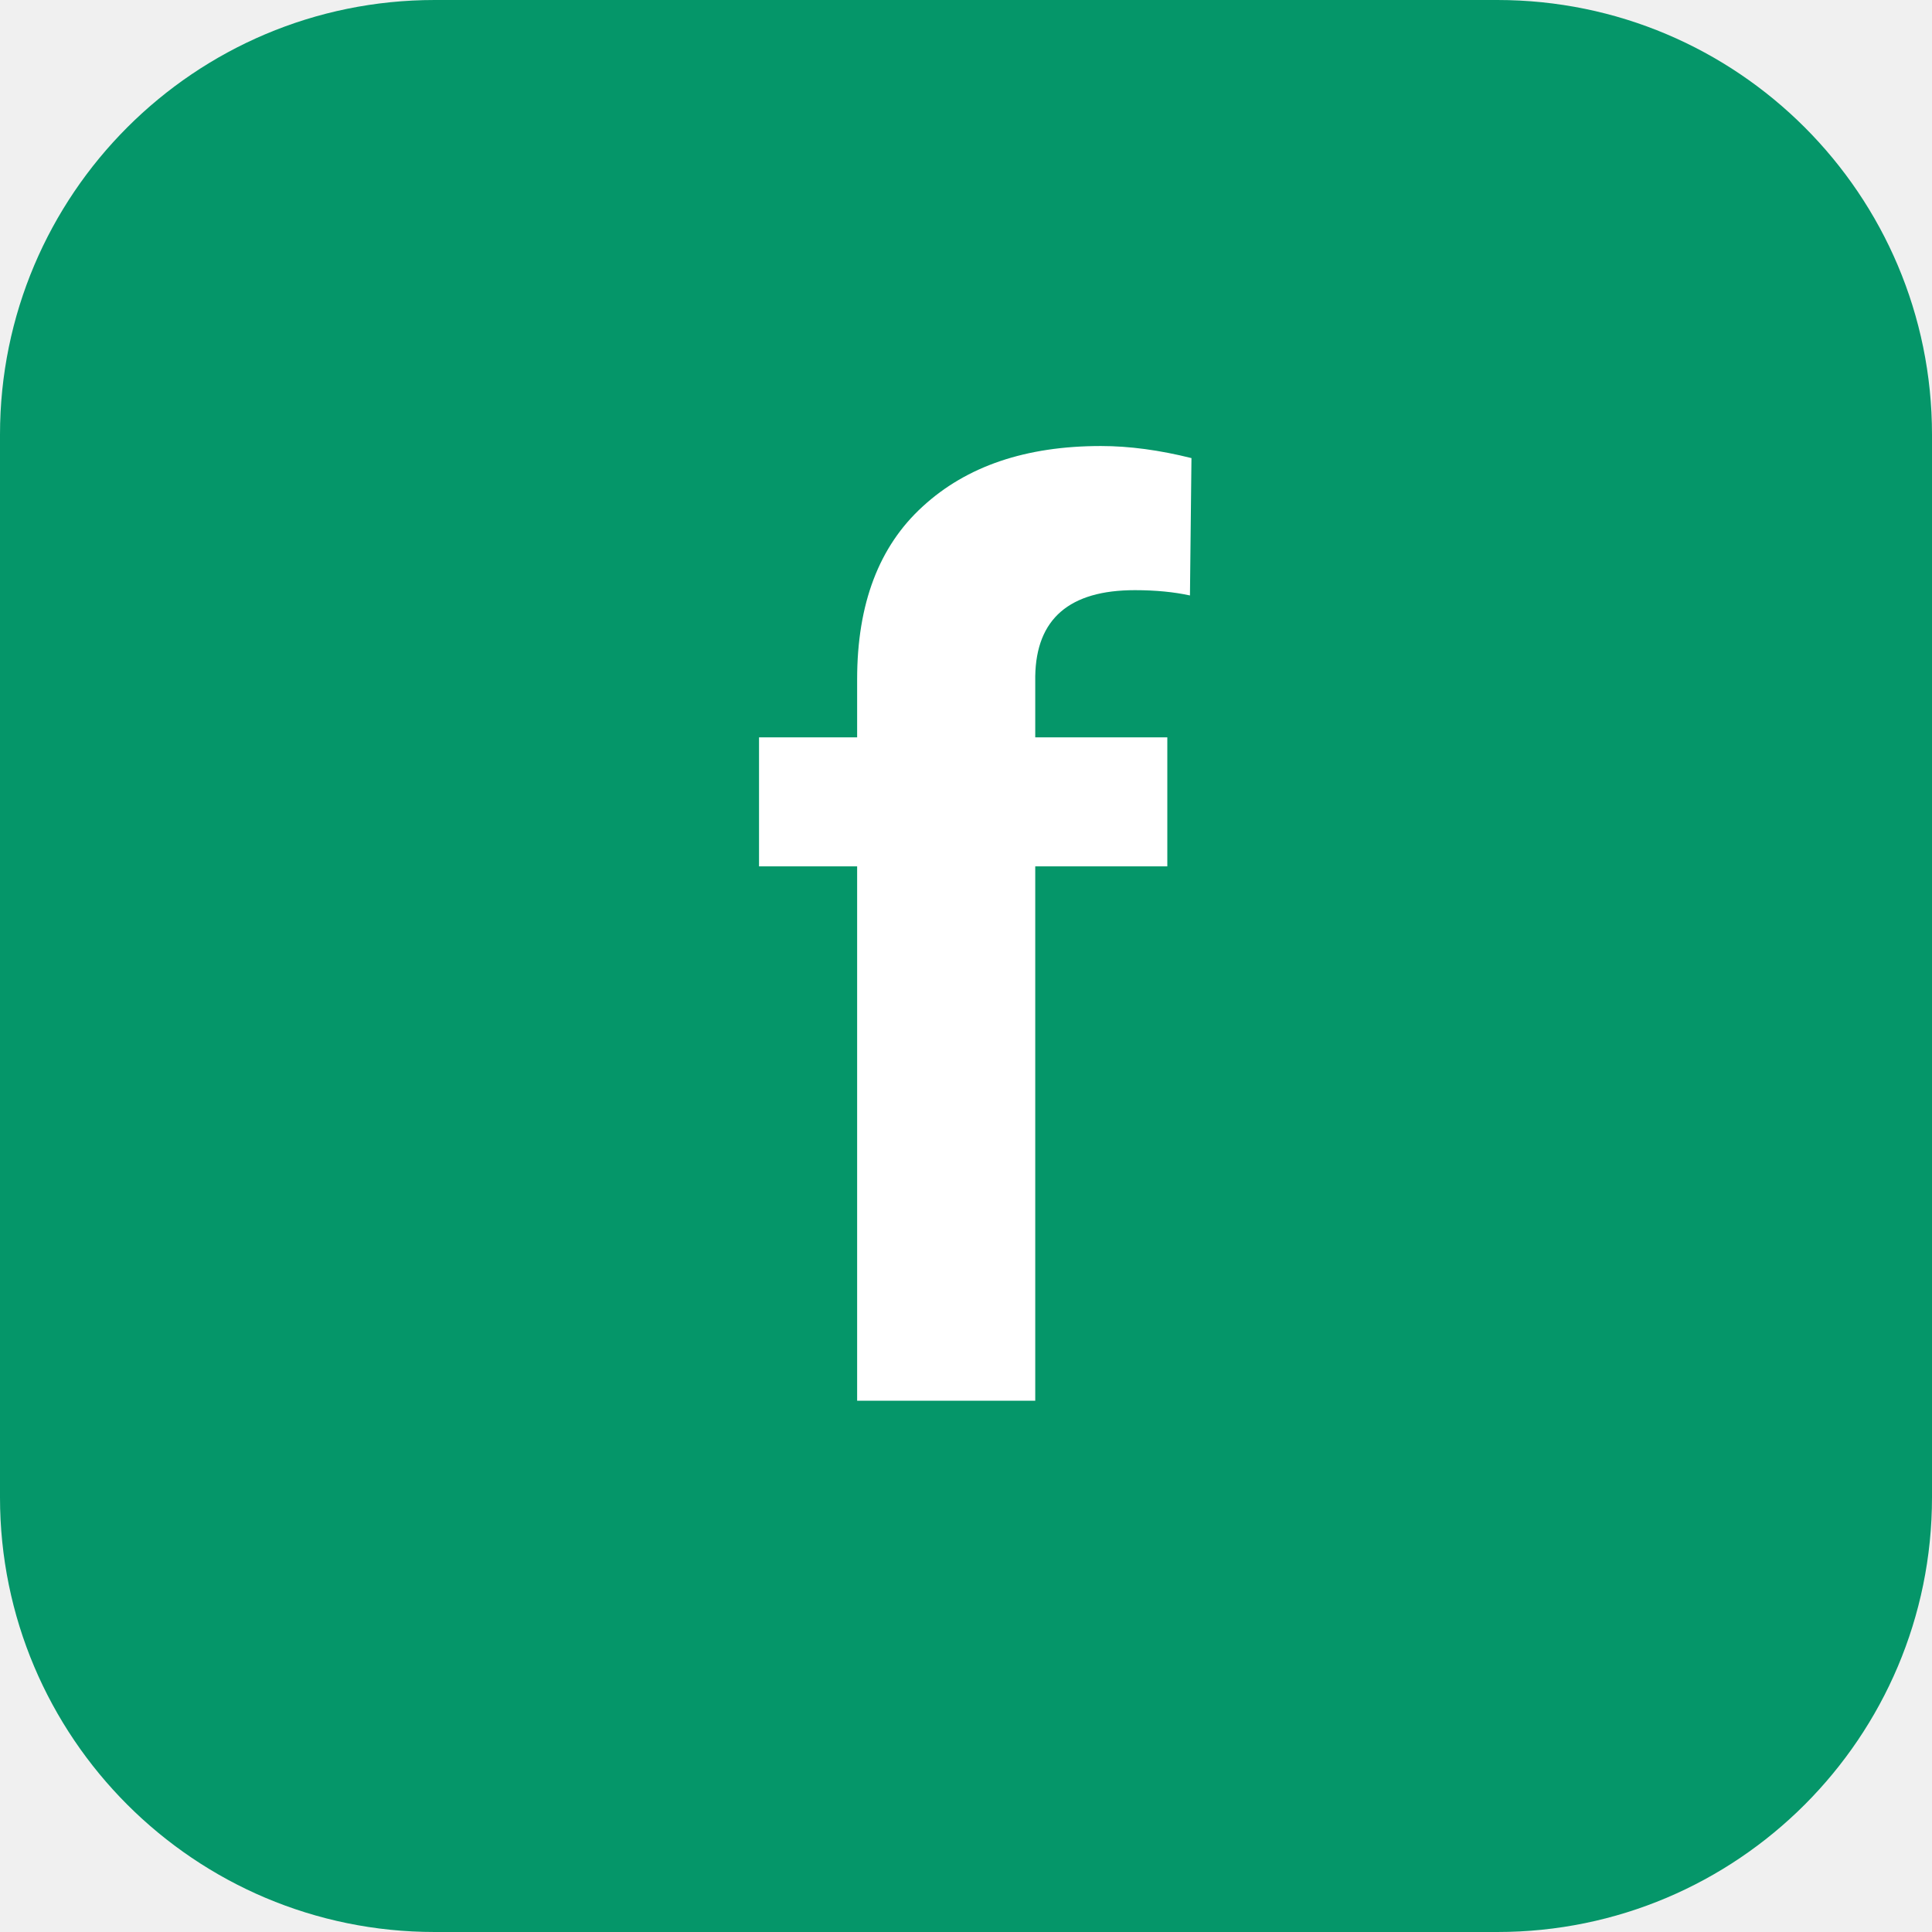
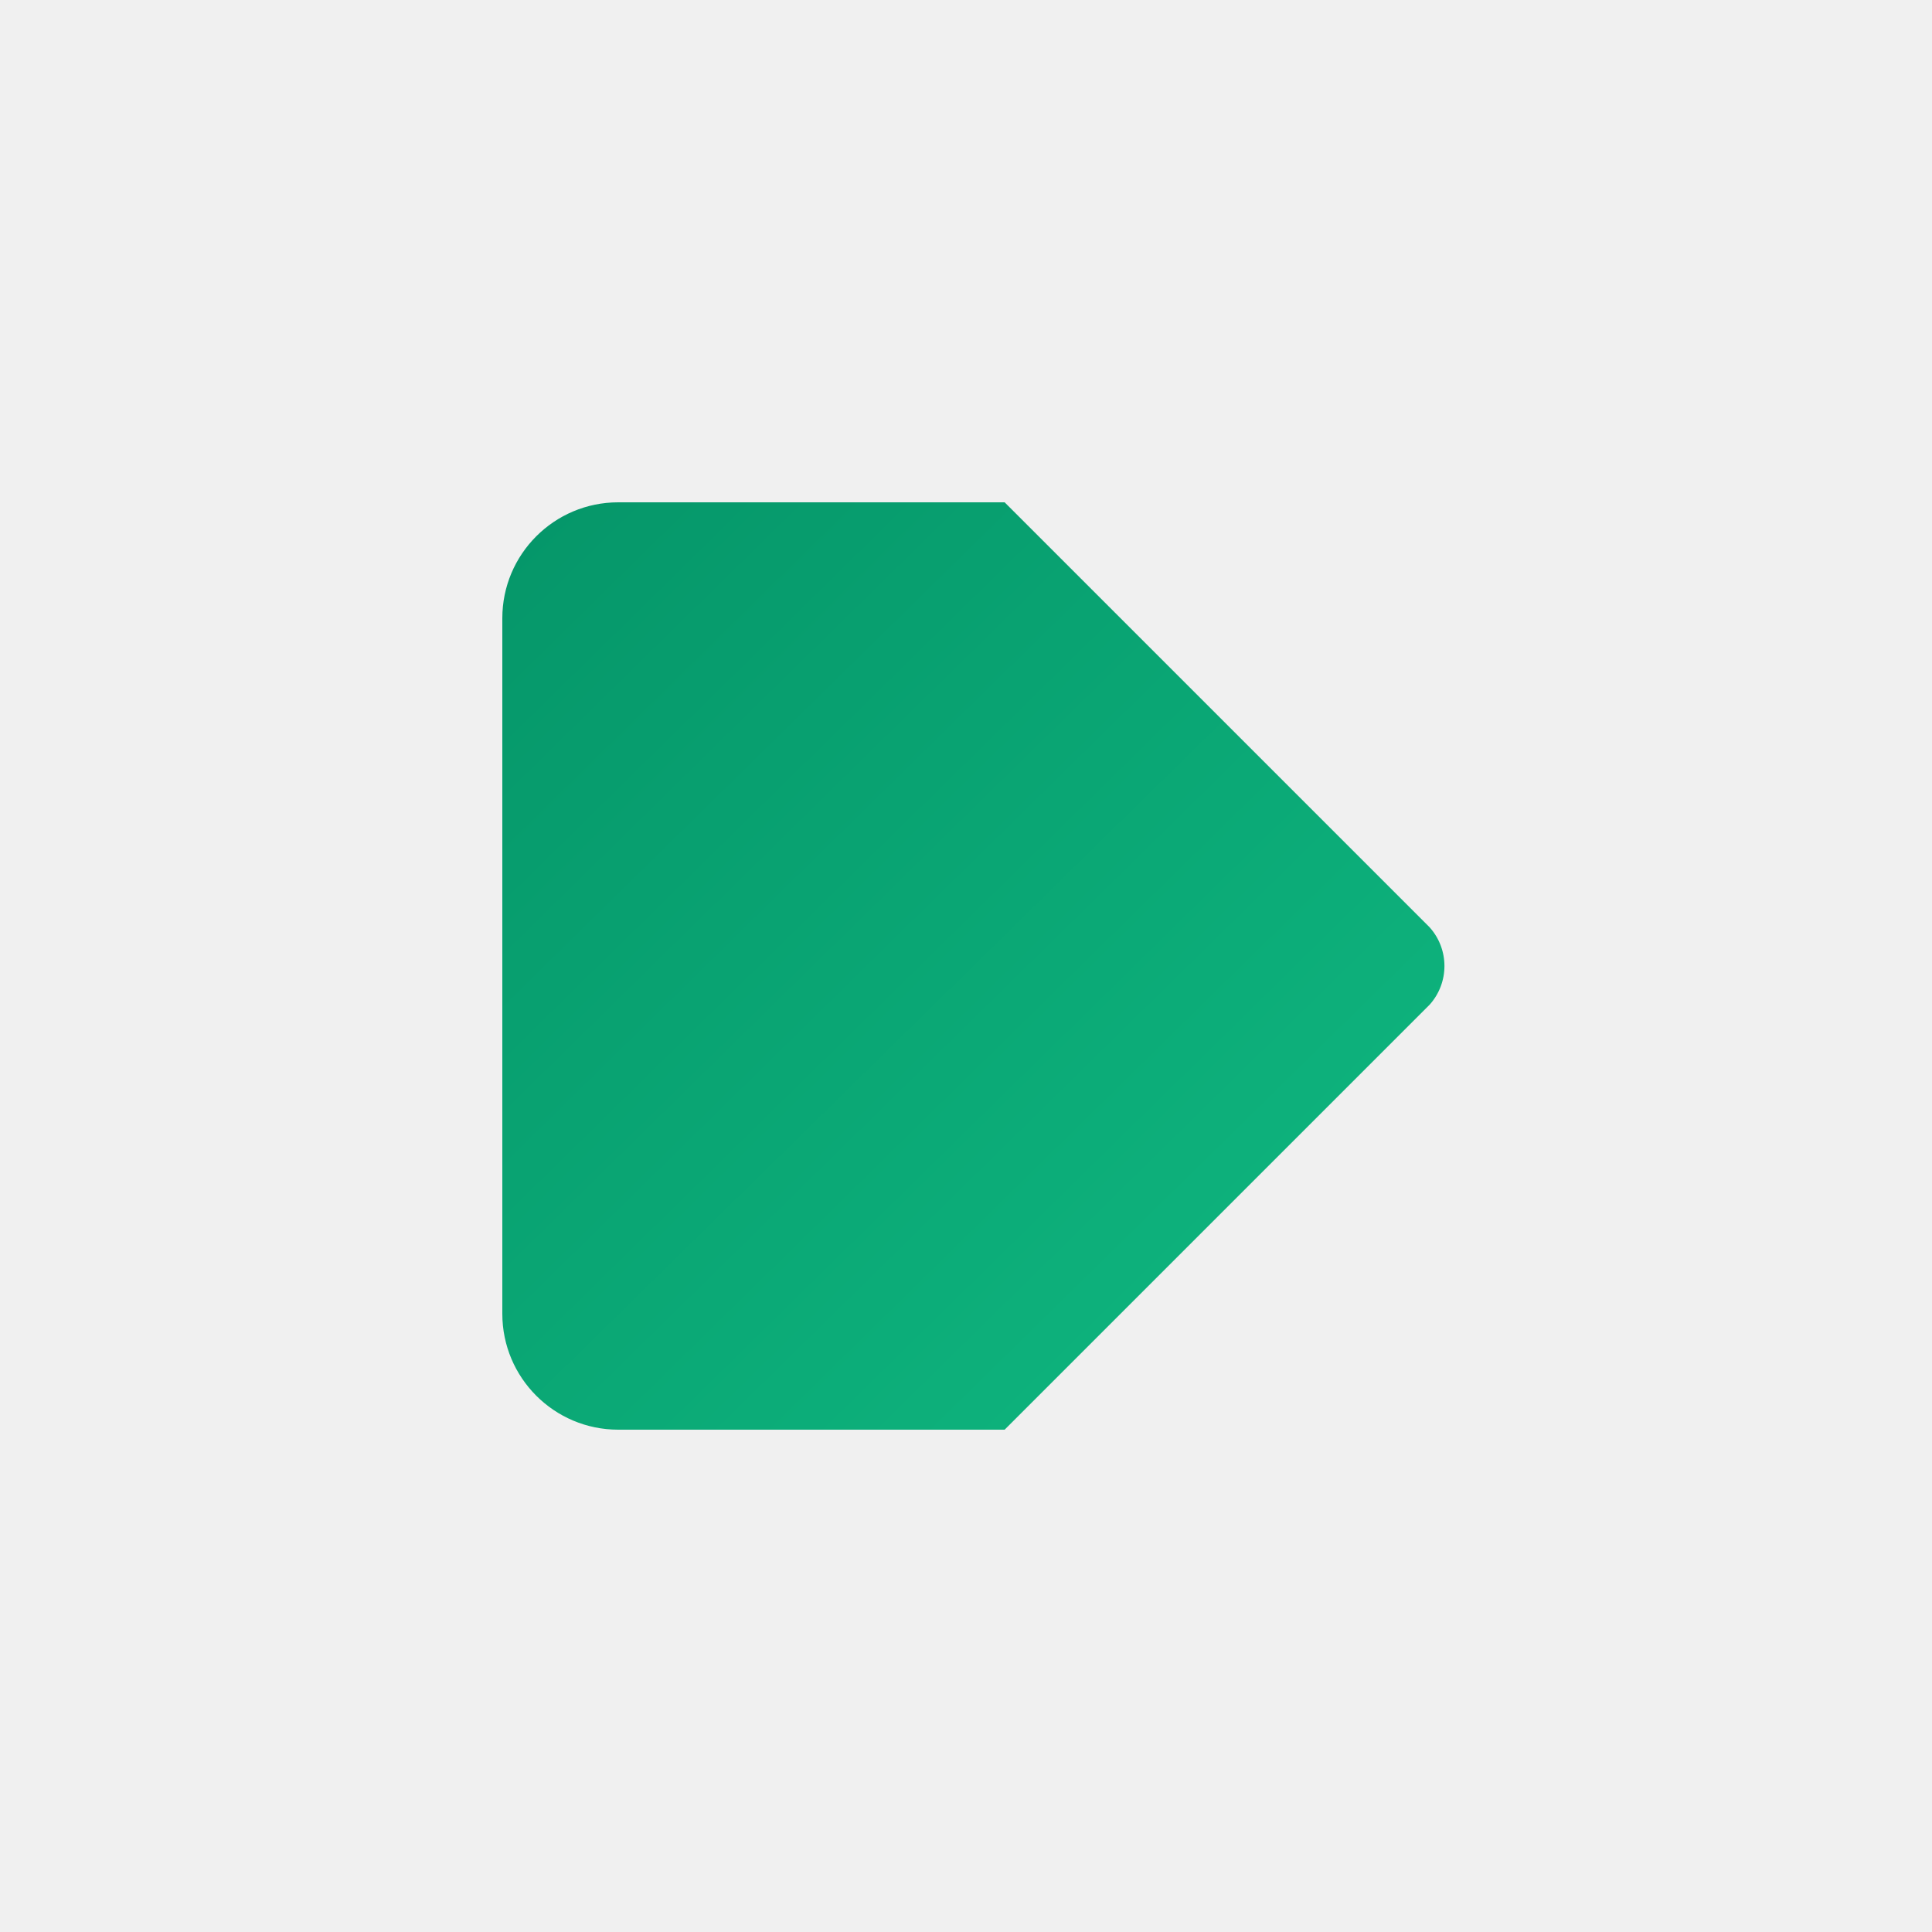
- <svg xmlns="http://www.w3.org/2000/svg" viewBox="0 0 40 40">
-   <rect width="40" height="40" rx="9" fill="#059669" />
-   <text x="20" y="29" font-family="system-ui,-apple-system,Segoe UI,Roboto,sans-serif" font-weight="700" font-size="26" fill="#ffffff" text-anchor="middle" letter-spacing="-0.5">f</text>
+ <svg xmlns="http://www.w3.org/2000/svg" viewBox="0 0 100 100">
+   <defs>
+     <linearGradient id="g" x1="0" y1="0" x2="1" y2="1">
+       <stop offset="0" stop-color="#059669" />
+       <stop offset="1" stop-color="#10b981" />
+     </linearGradient>
+   </defs>
+   <path d="M32 26 h20 l22 22 a3 3 0 0 1 0 4 l-22 22 h-20 a6 6 0 0 1 -6 -6 v-36 a6 6 0 0 1 6 -6 z" fill="url(#g)" />
</svg>
